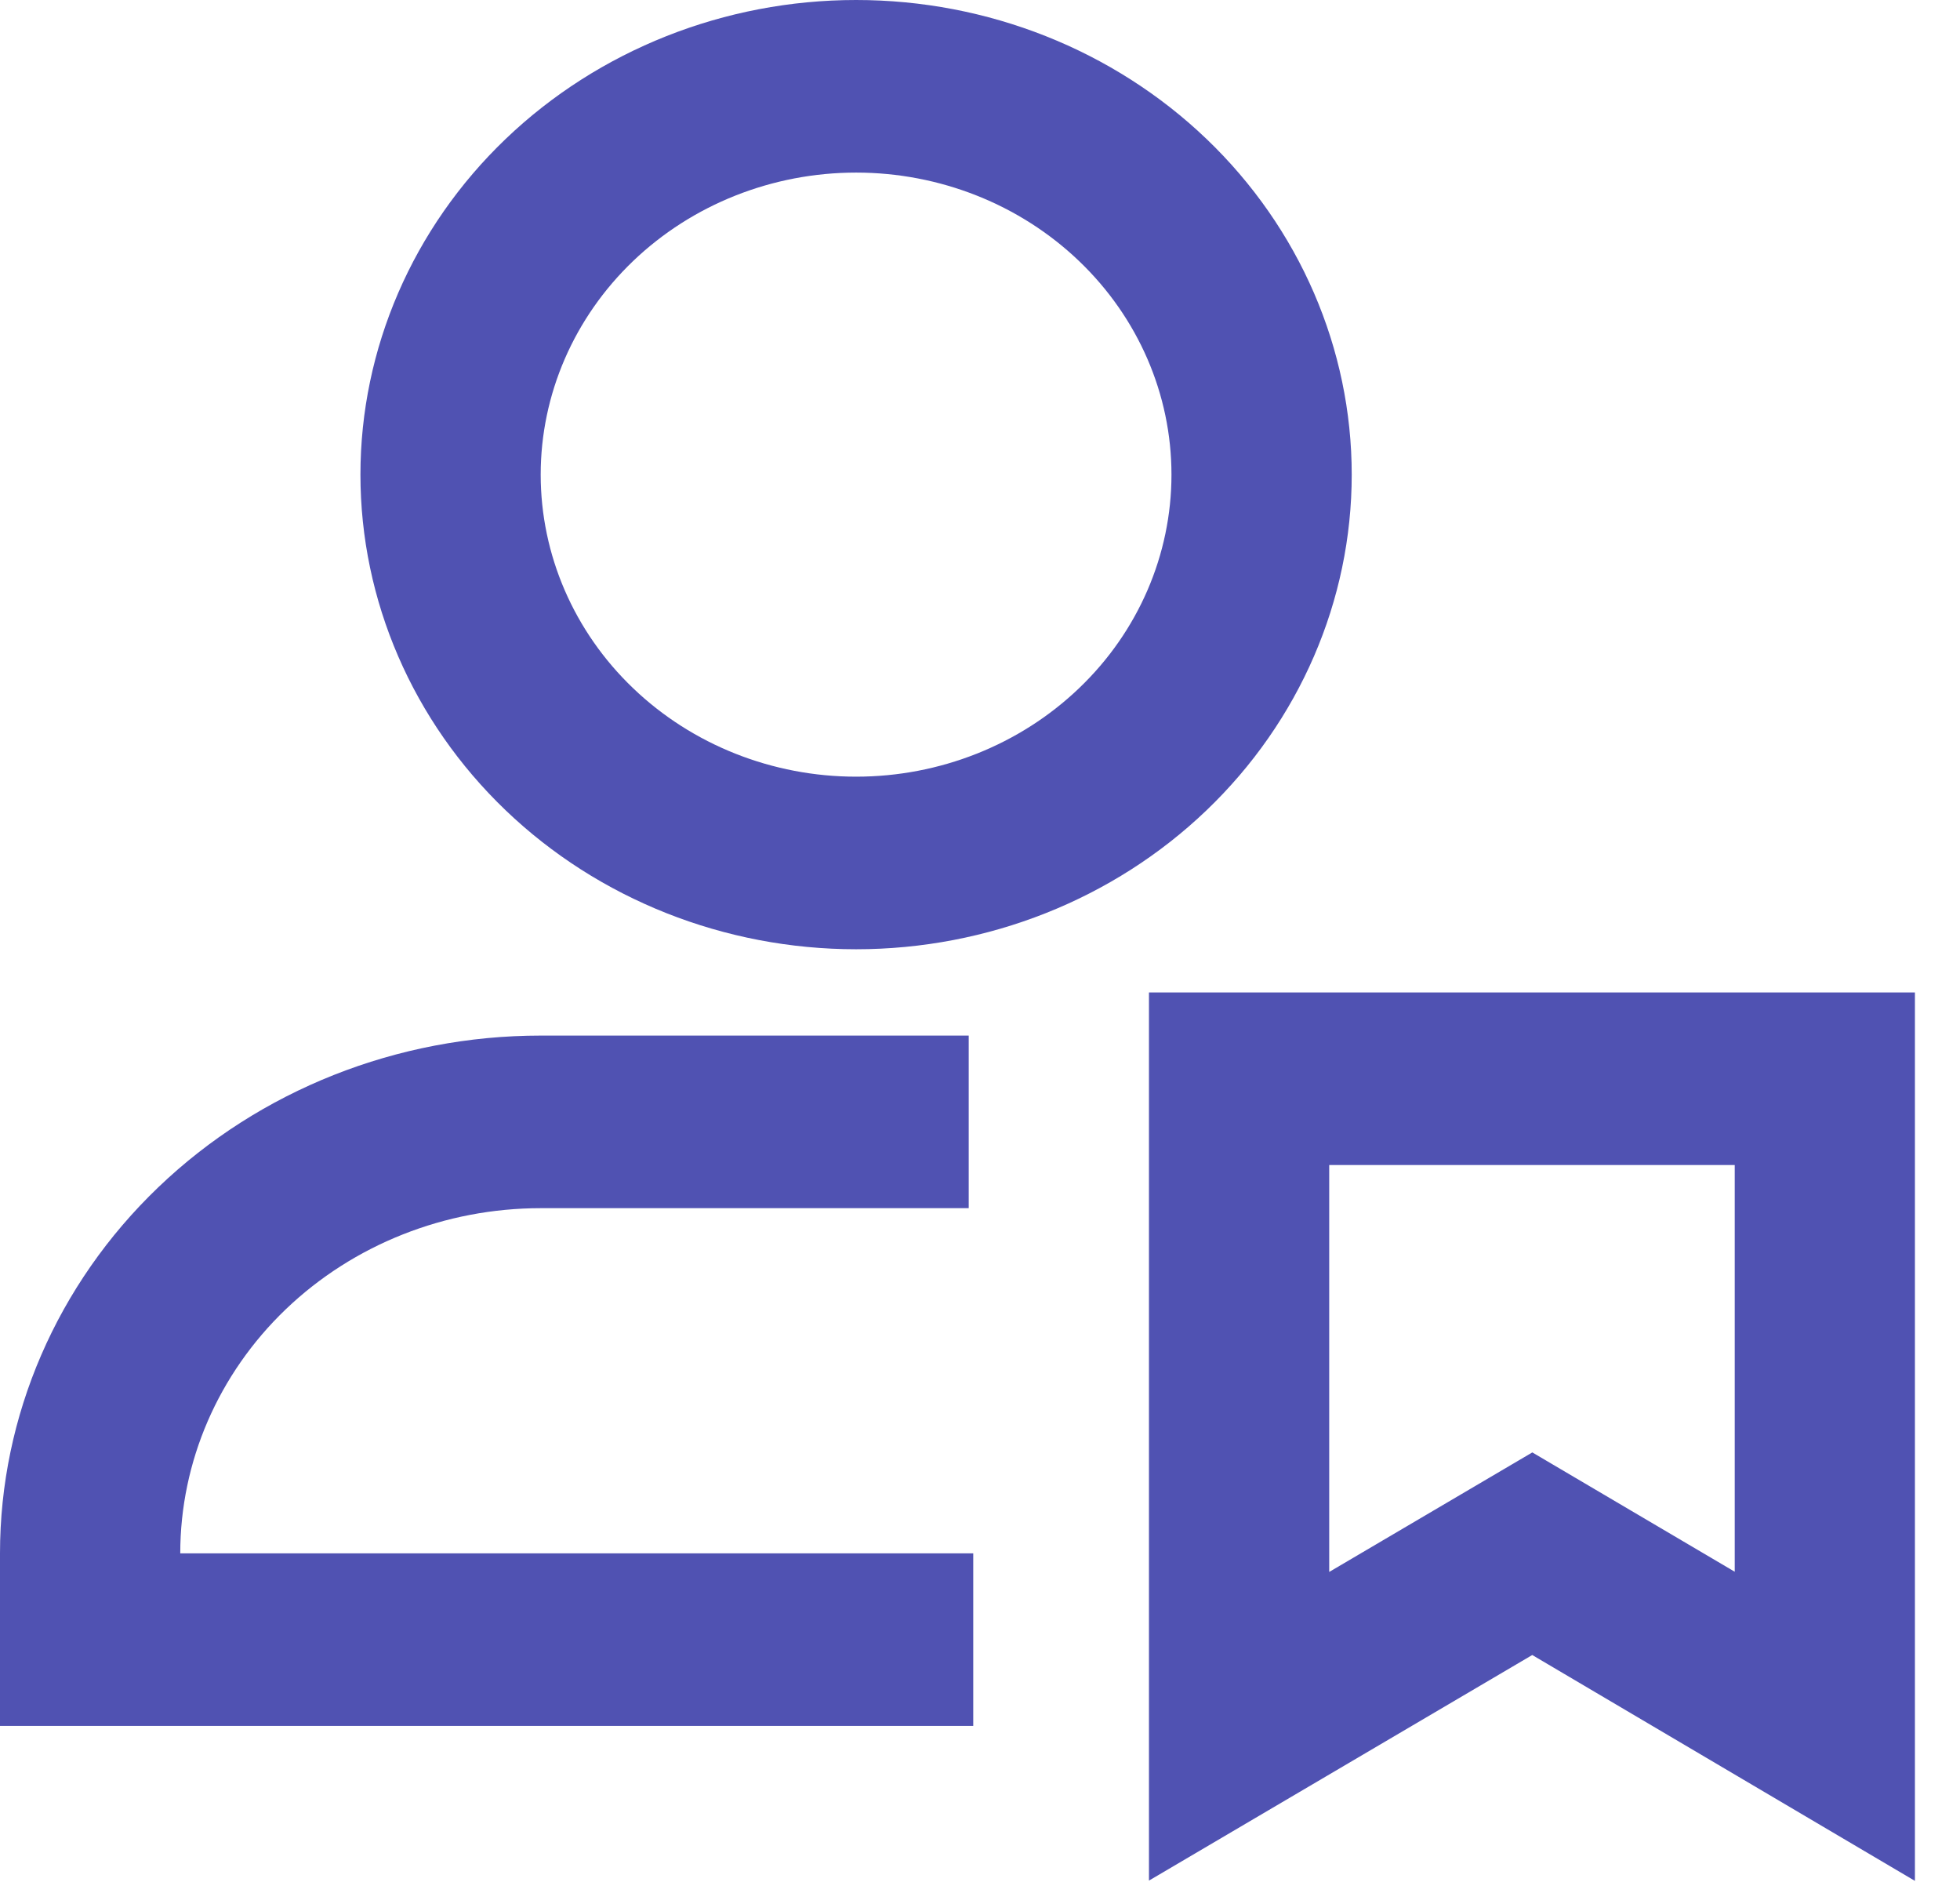
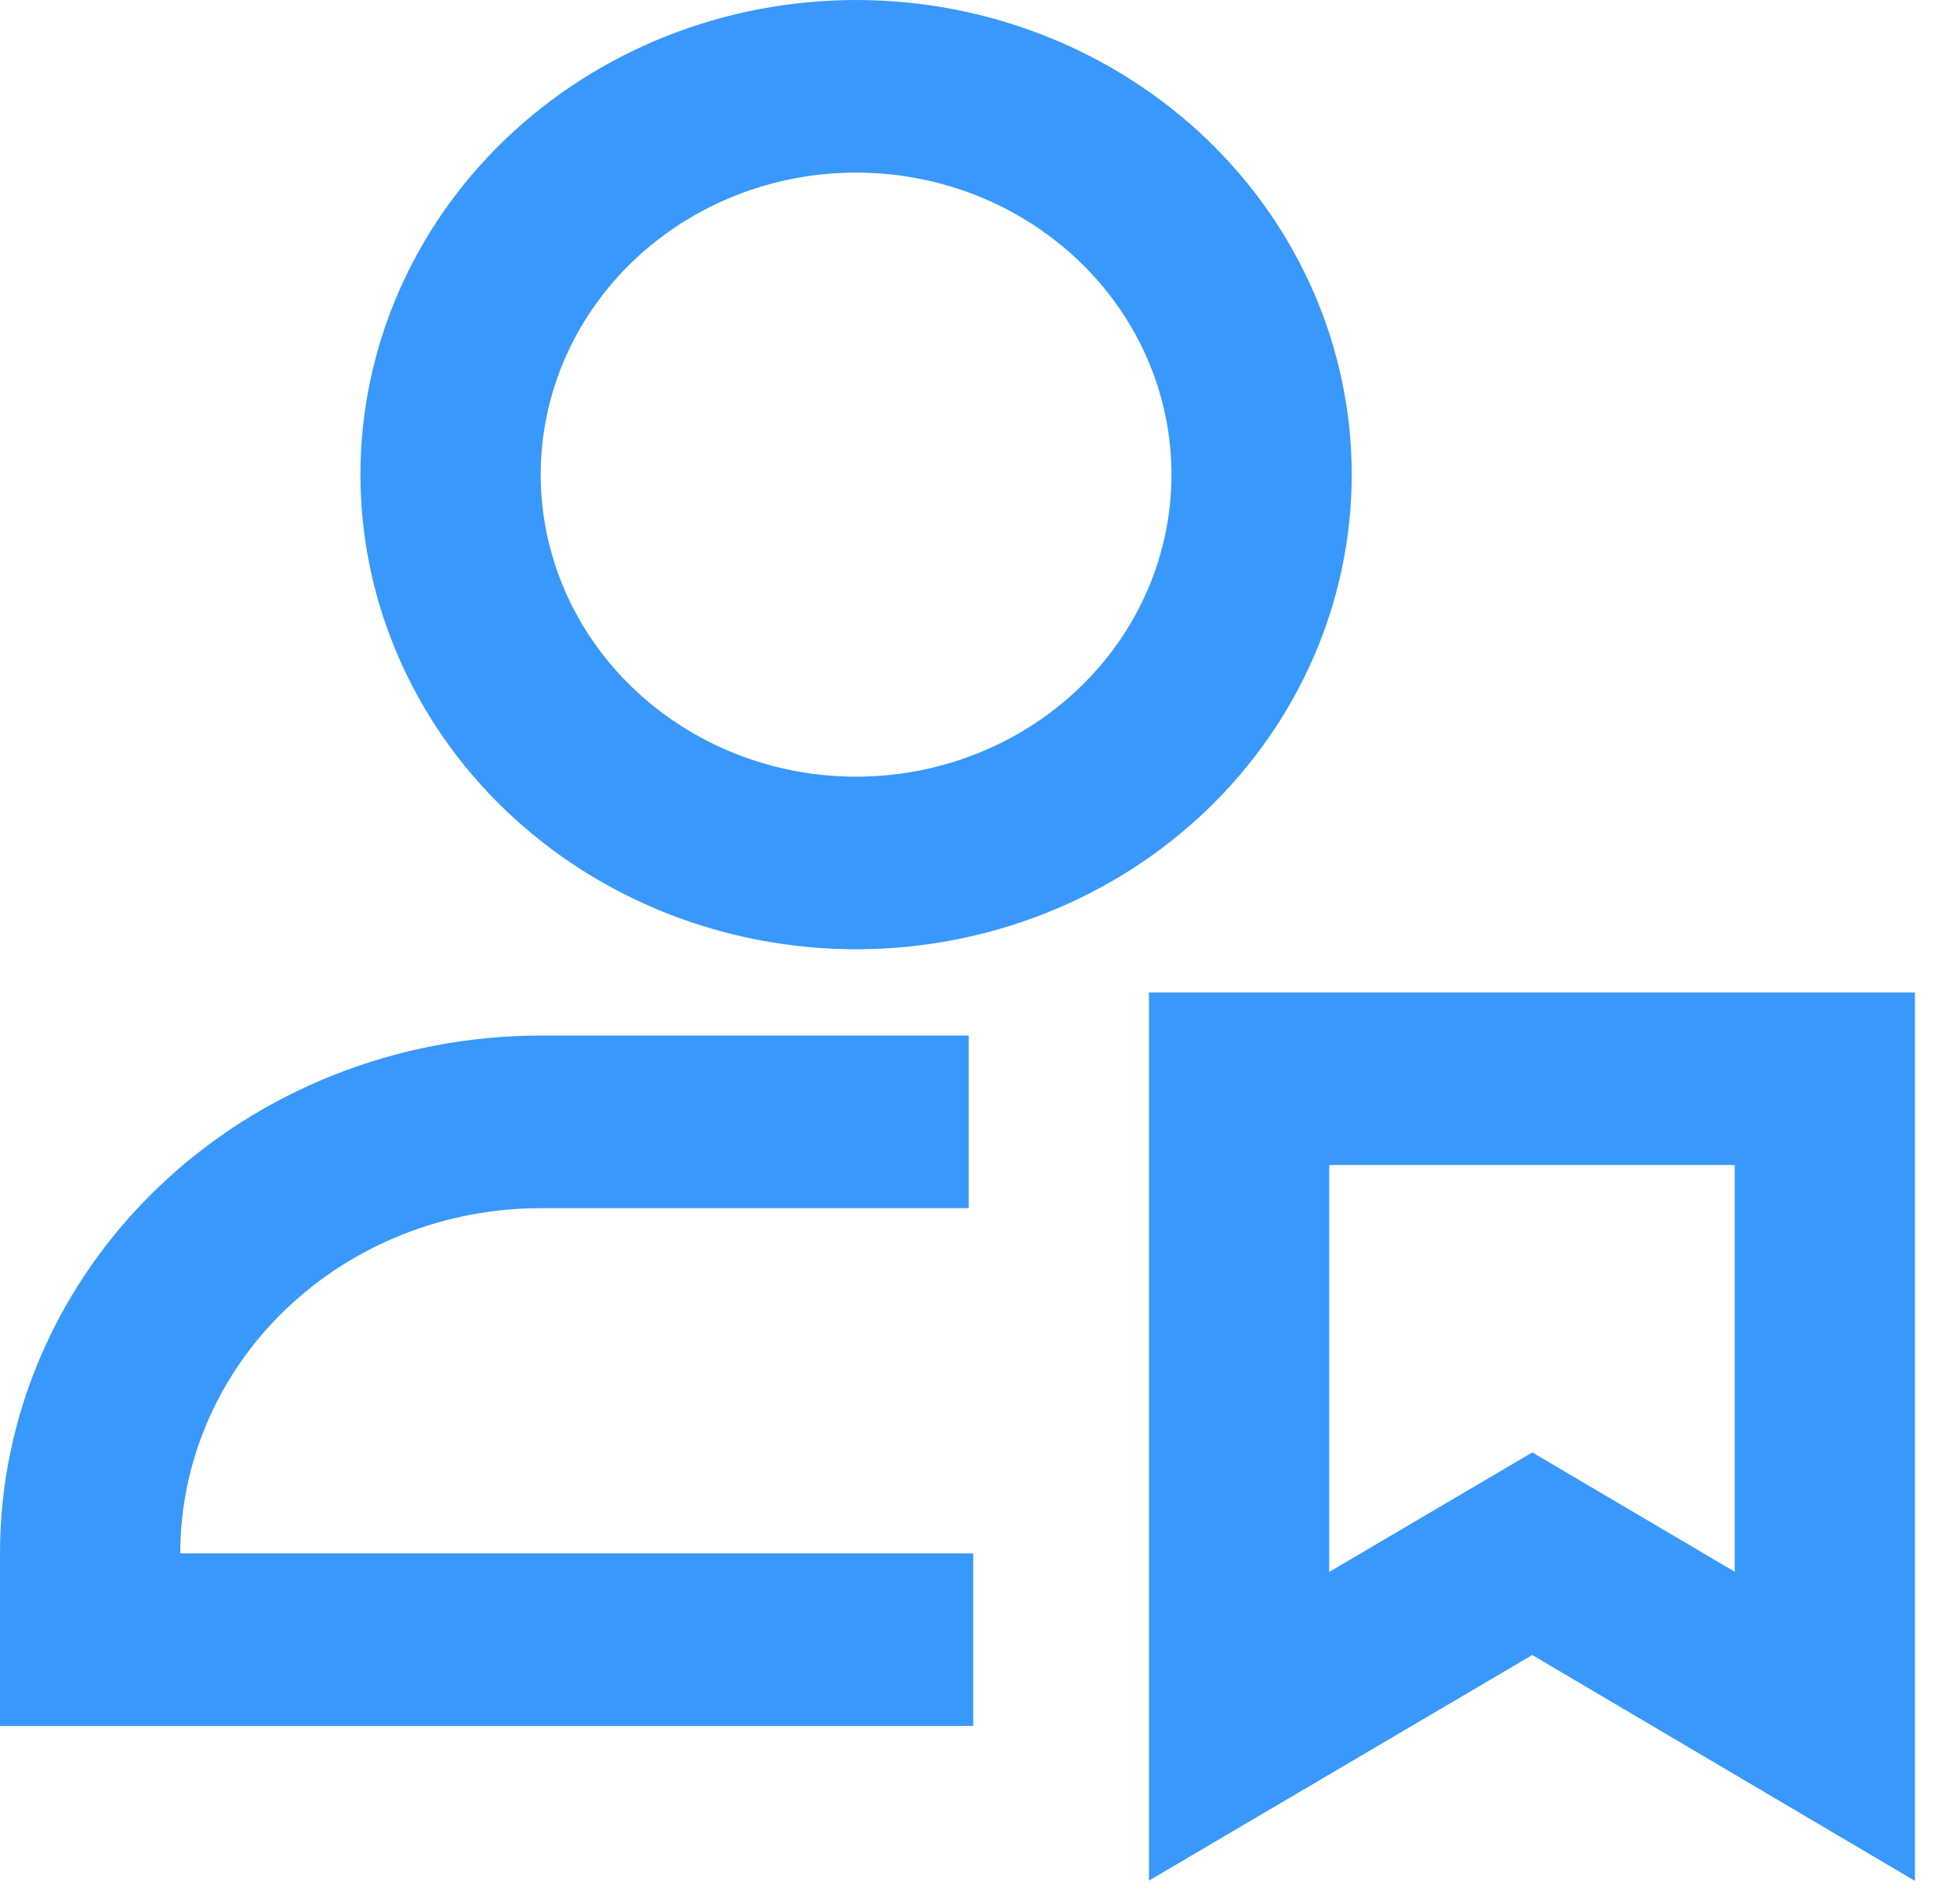
<svg xmlns="http://www.w3.org/2000/svg" width="29" height="28" viewBox="0 0 29 28" fill="none">
-   <path d="M12.667 2.553C11.429 2.553 10.242 3.024 9.367 3.862C8.492 4.7 8 5.836 8 7.021C8 8.206 8.492 9.343 9.367 10.18C10.242 11.018 11.429 11.489 12.667 11.489C13.904 11.489 15.091 11.018 15.966 10.18C16.842 9.343 17.333 8.206 17.333 7.021C17.333 5.836 16.842 4.7 15.966 3.862C15.091 3.024 13.904 2.553 12.667 2.553ZM5.333 7.021C5.333 5.159 6.106 3.373 7.481 2.056C8.856 0.74 10.722 0 12.667 0C14.612 0 16.477 0.74 17.852 2.056C19.227 3.373 20 5.159 20 7.021C20 8.883 19.227 10.669 17.852 11.986C16.477 13.303 14.612 14.042 12.667 14.042C10.722 14.042 8.856 13.303 7.481 11.986C6.106 10.669 5.333 8.883 5.333 7.021ZM17 14.681H28.333V27.823L22.671 24.482L17 27.819V14.681ZM19.667 17.234V23.253L22.672 21.485L25.667 23.25V17.234H19.667ZM8 17.872C6.586 17.872 5.229 18.41 4.229 19.367C3.229 20.325 2.667 21.624 2.667 22.978H14.4V25.531H0V22.978C0 20.947 0.843 18.998 2.343 17.562C3.843 16.126 5.878 15.319 8 15.319H14.333V17.872H8Z" fill="#5052B2" />
+   <path d="M12.667 2.553C11.429 2.553 10.242 3.024 9.367 3.862C8.492 4.7 8 5.836 8 7.021C8 8.206 8.492 9.343 9.367 10.18C10.242 11.018 11.429 11.489 12.667 11.489C13.904 11.489 15.091 11.018 15.966 10.18C16.842 9.343 17.333 8.206 17.333 7.021C17.333 5.836 16.842 4.7 15.966 3.862C15.091 3.024 13.904 2.553 12.667 2.553ZM5.333 7.021C5.333 5.159 6.106 3.373 7.481 2.056C8.856 0.74 10.722 0 12.667 0C14.612 0 16.477 0.74 17.852 2.056C19.227 3.373 20 5.159 20 7.021C20 8.883 19.227 10.669 17.852 11.986C16.477 13.303 14.612 14.042 12.667 14.042C10.722 14.042 8.856 13.303 7.481 11.986C6.106 10.669 5.333 8.883 5.333 7.021ZM17 14.681H28.333V27.823L22.671 24.482L17 27.819V14.681ZM19.667 17.234V23.253L22.672 21.485L25.667 23.25V17.234H19.667ZM8 17.872C6.586 17.872 5.229 18.41 4.229 19.367C3.229 20.325 2.667 21.624 2.667 22.978H14.4V25.531H0V22.978C0 20.947 0.843 18.998 2.343 17.562C3.843 16.126 5.878 15.319 8 15.319H14.333V17.872H8Z" fill="rgba(56, 152, 252, 1)" />
</svg>
